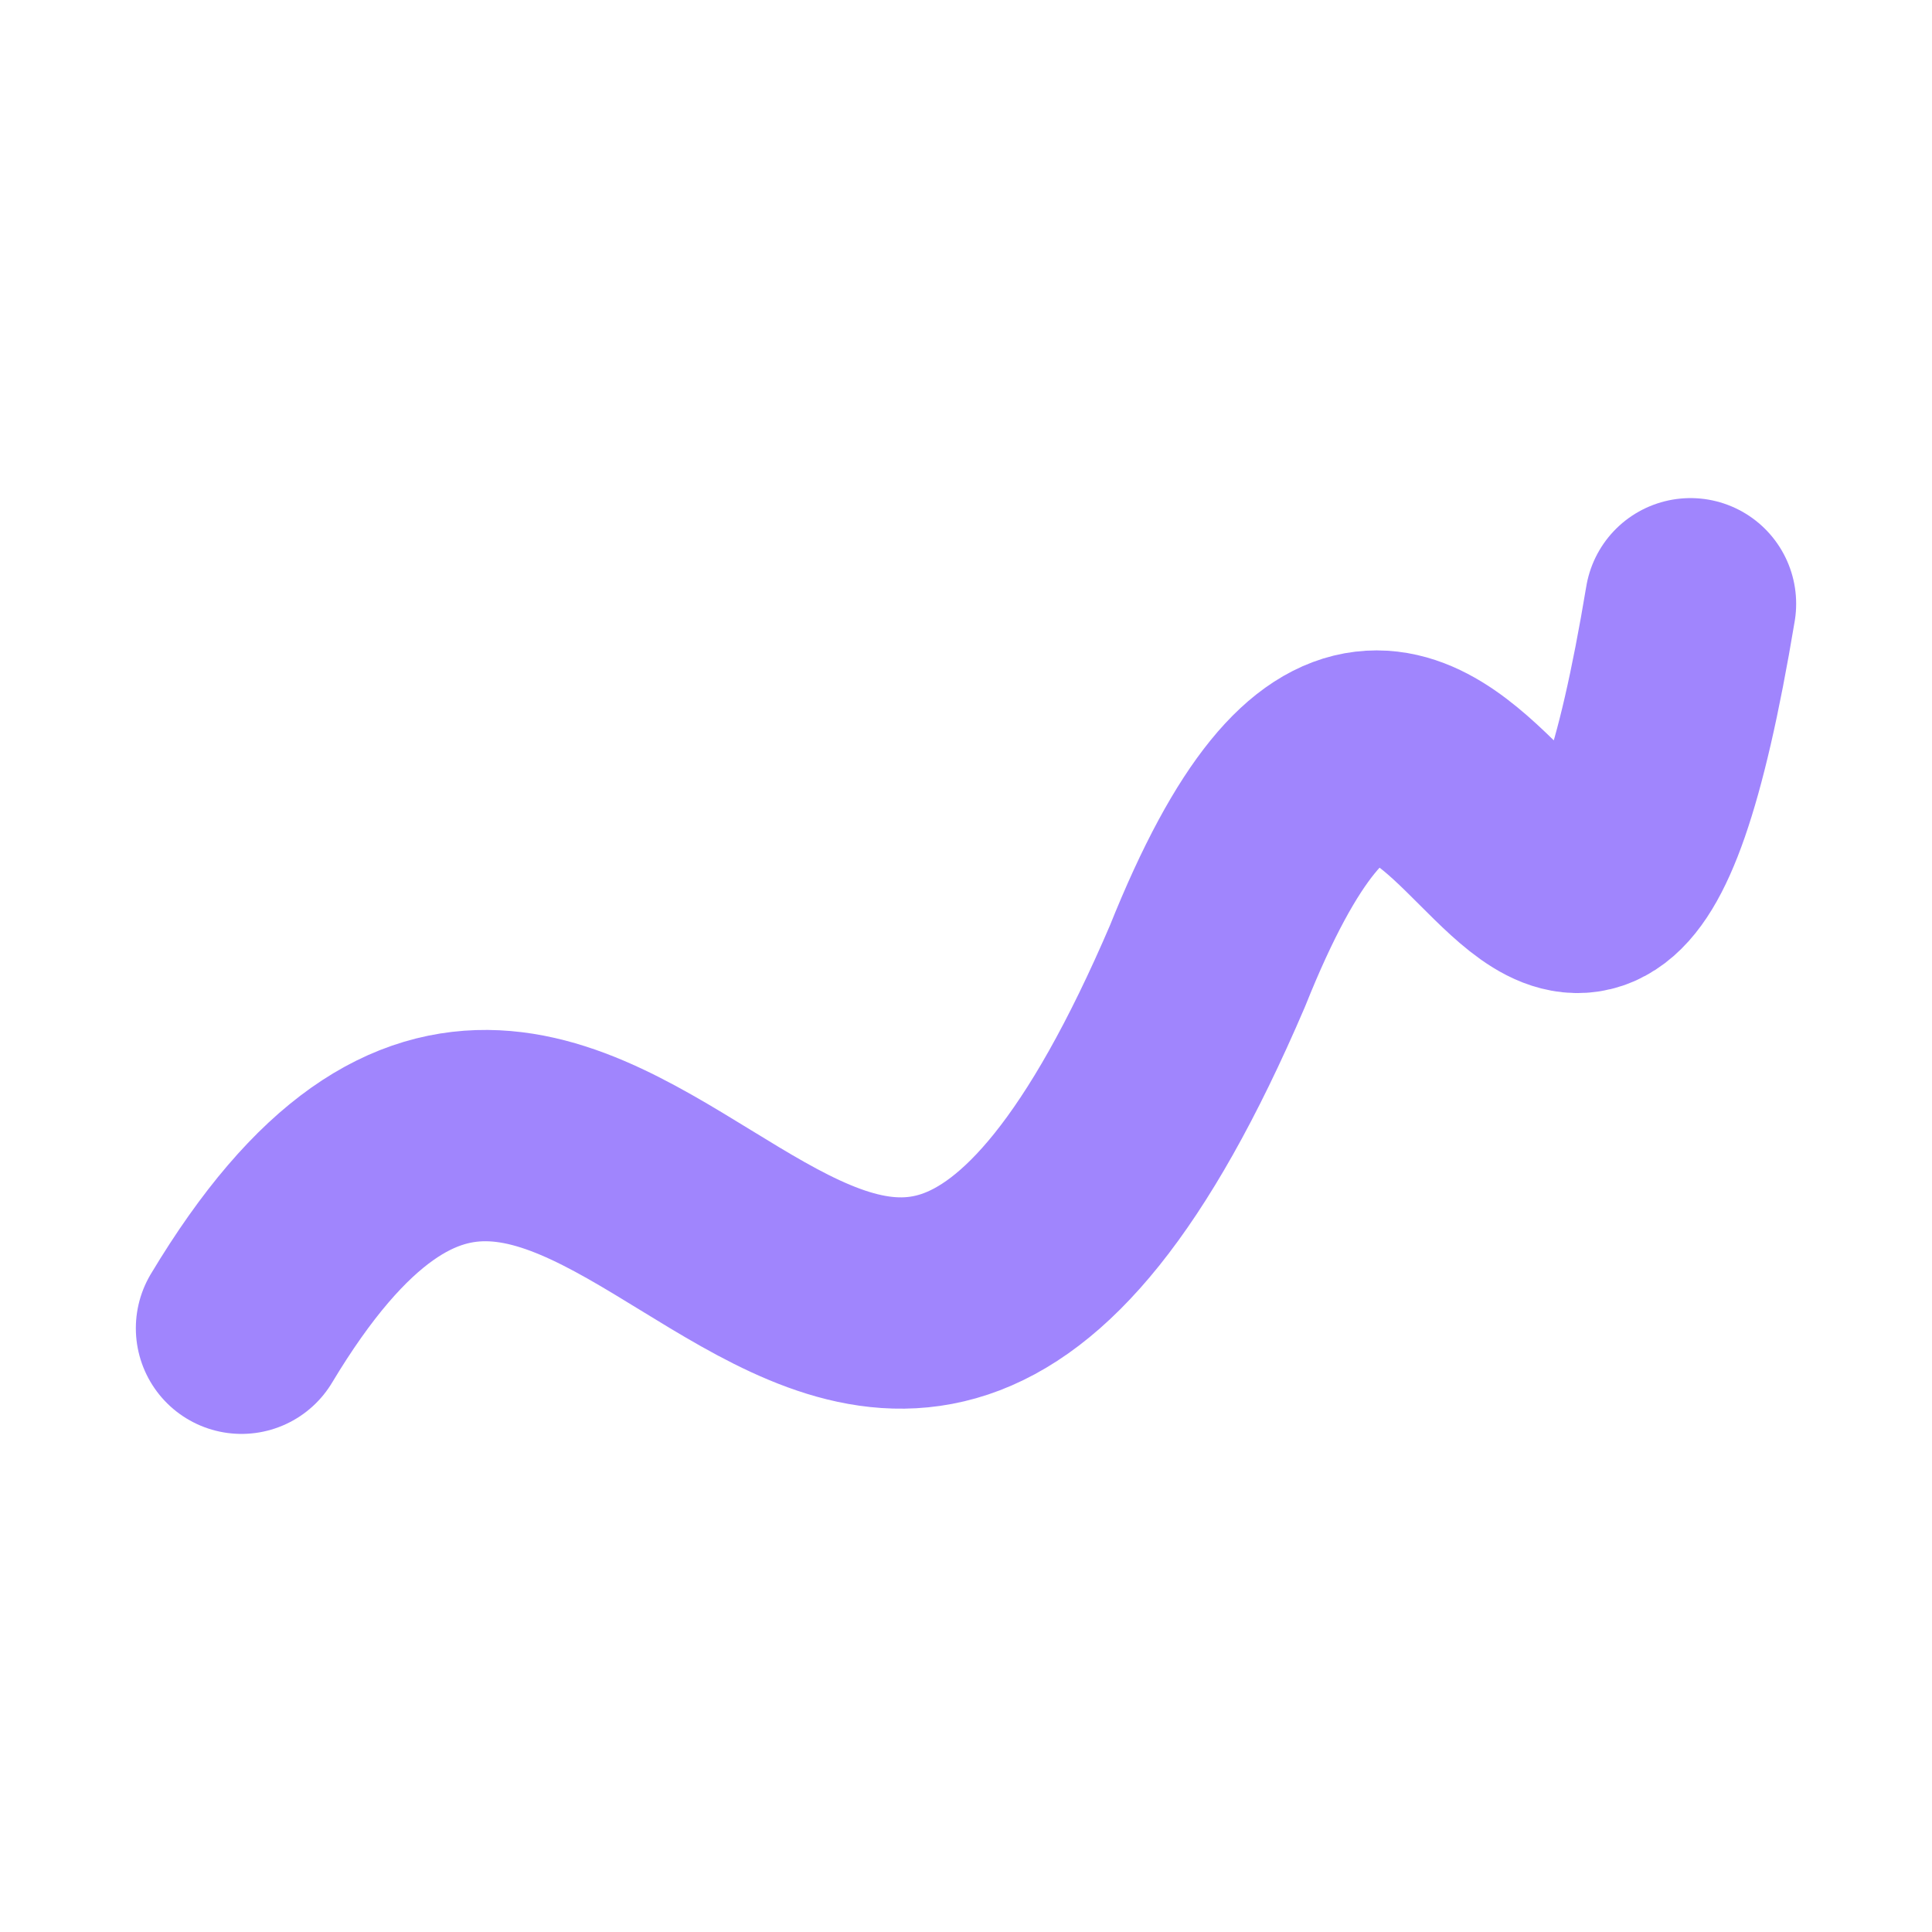
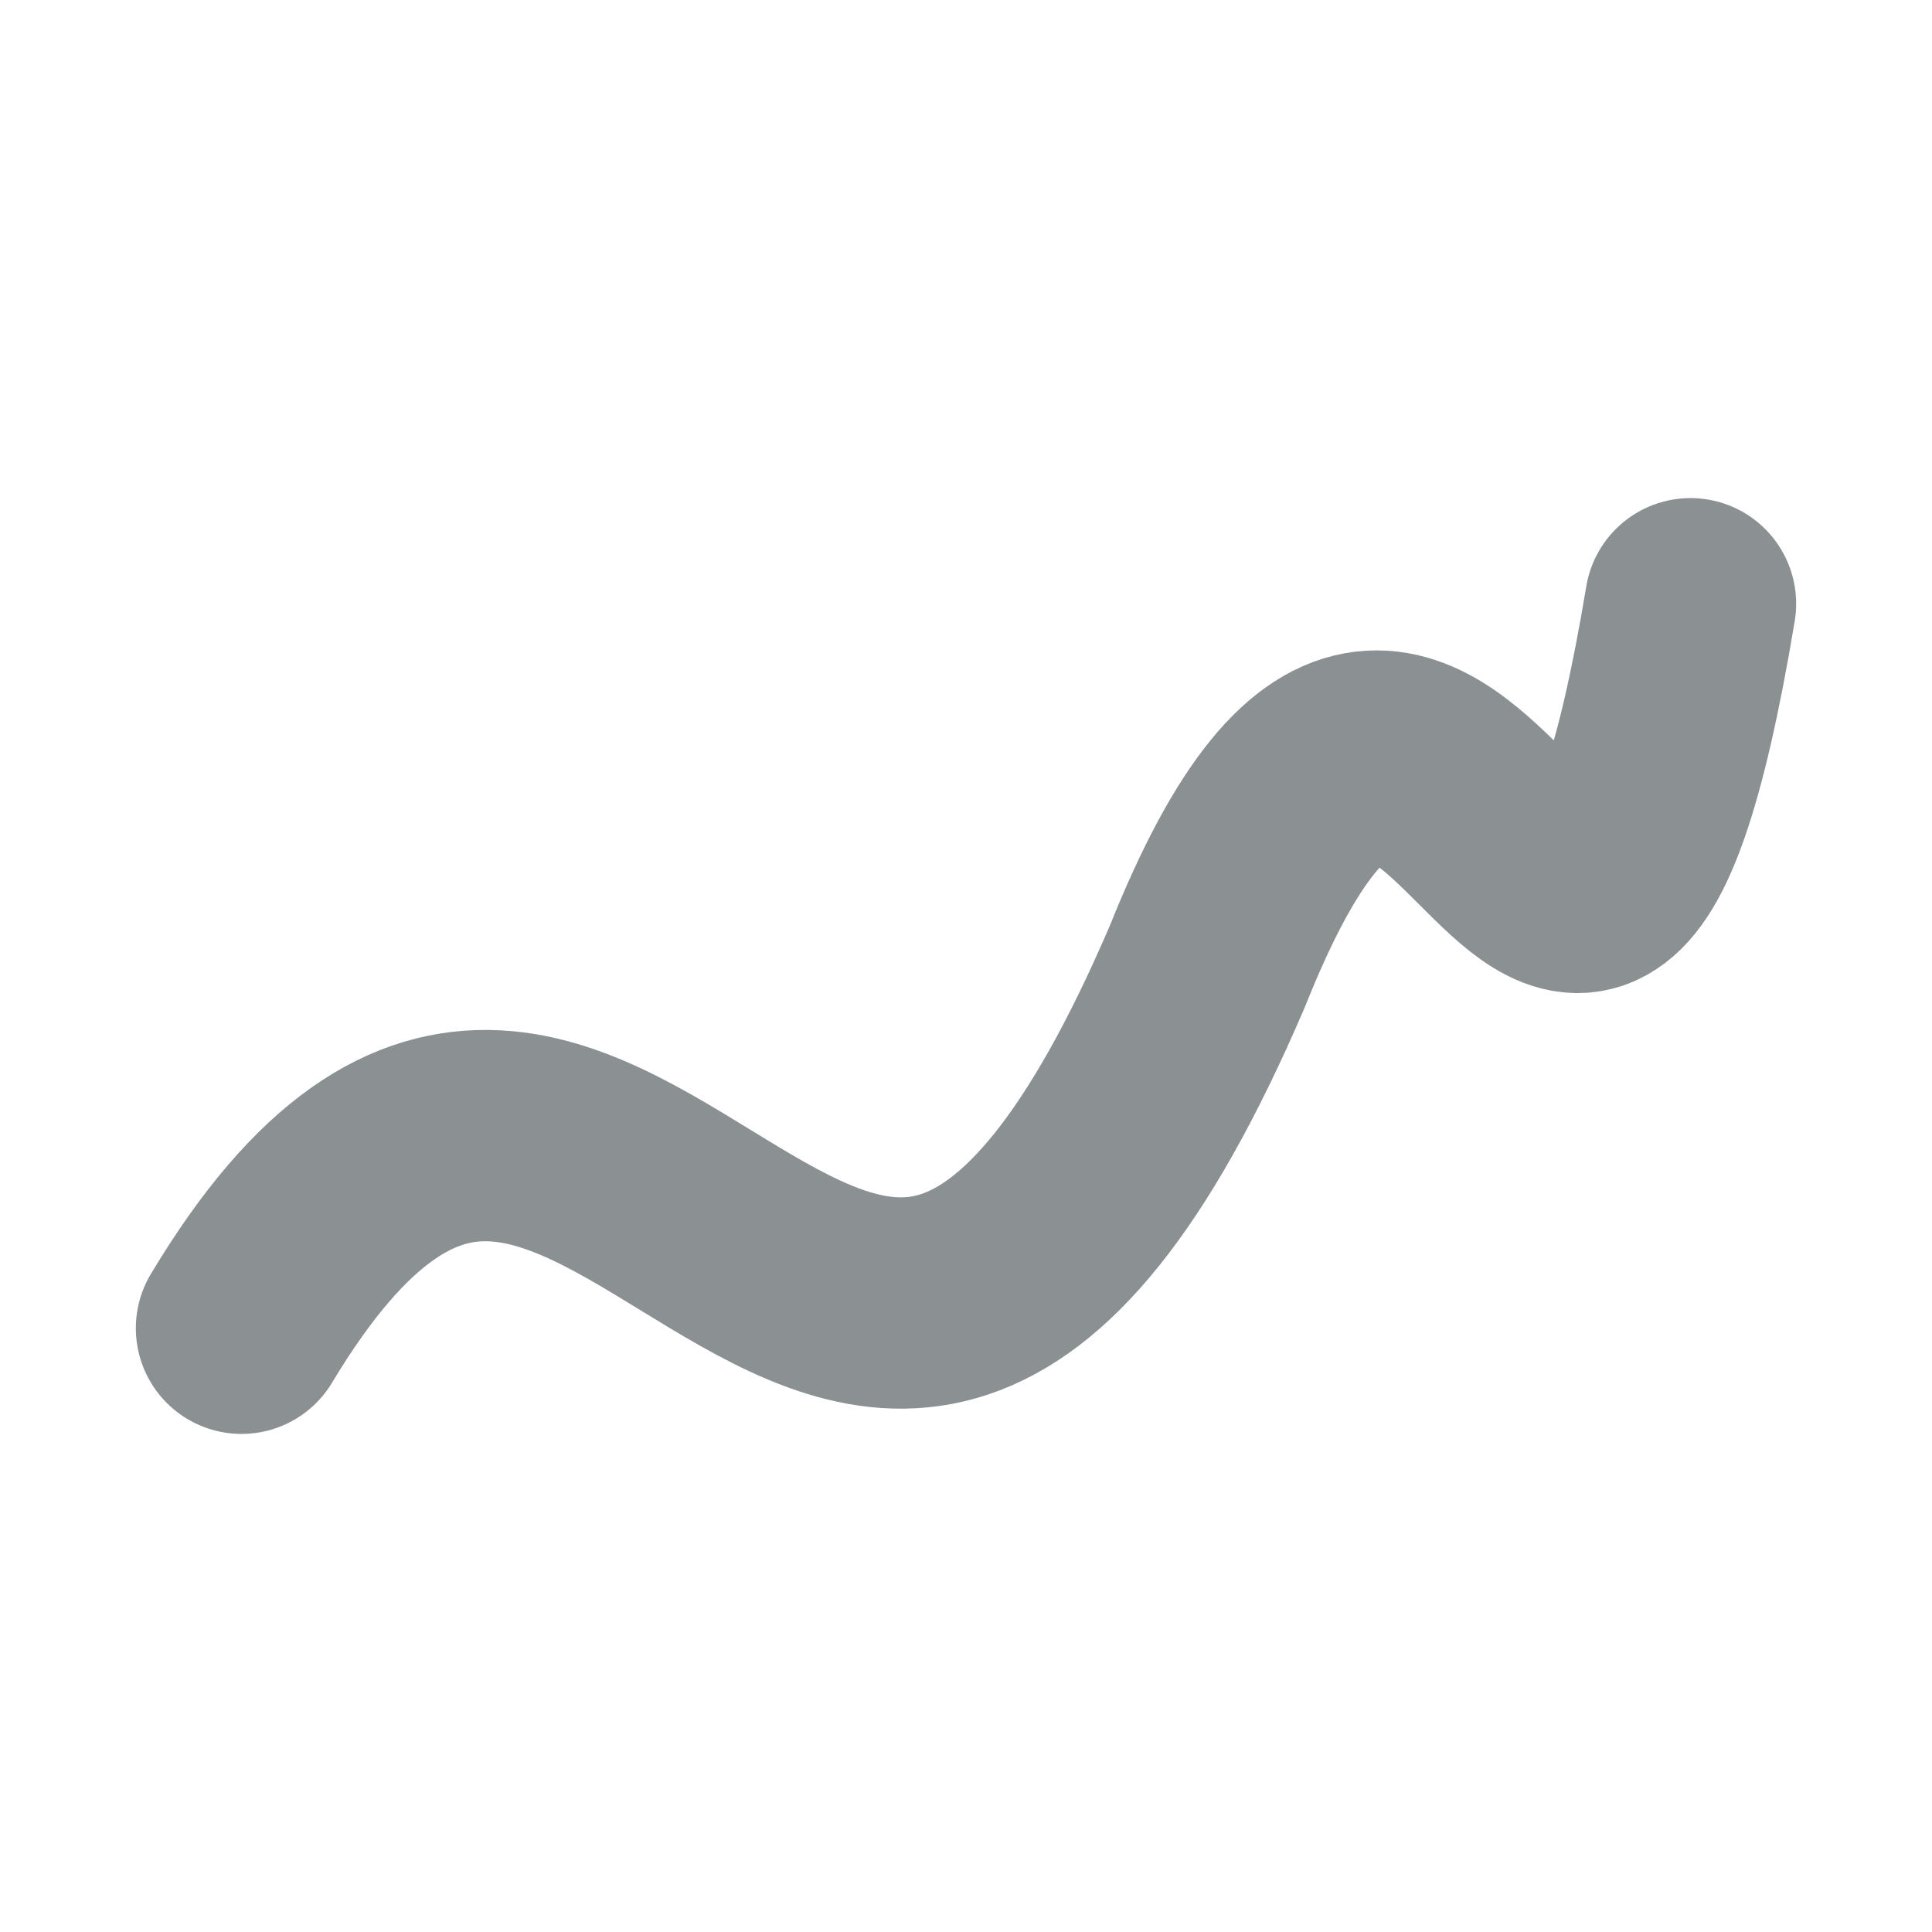
<svg xmlns="http://www.w3.org/2000/svg" viewBox="0 0 32 32" fill="none">
-   <path d="M 4 22 C 10 12, 14 30, 20 16 C 24 6, 26 22, 28 10" stroke="#a085fd" stroke-width="3.5" stroke-linecap="round" stroke-linejoin="round" />
+   <path d="M 4 22 C 10 12, 14 30, 20 16 C 24 6, 26 22, 28 10" stroke="#8b9092" stroke-width="3.5" stroke-linecap="round" stroke-linejoin="round" />
</svg>
